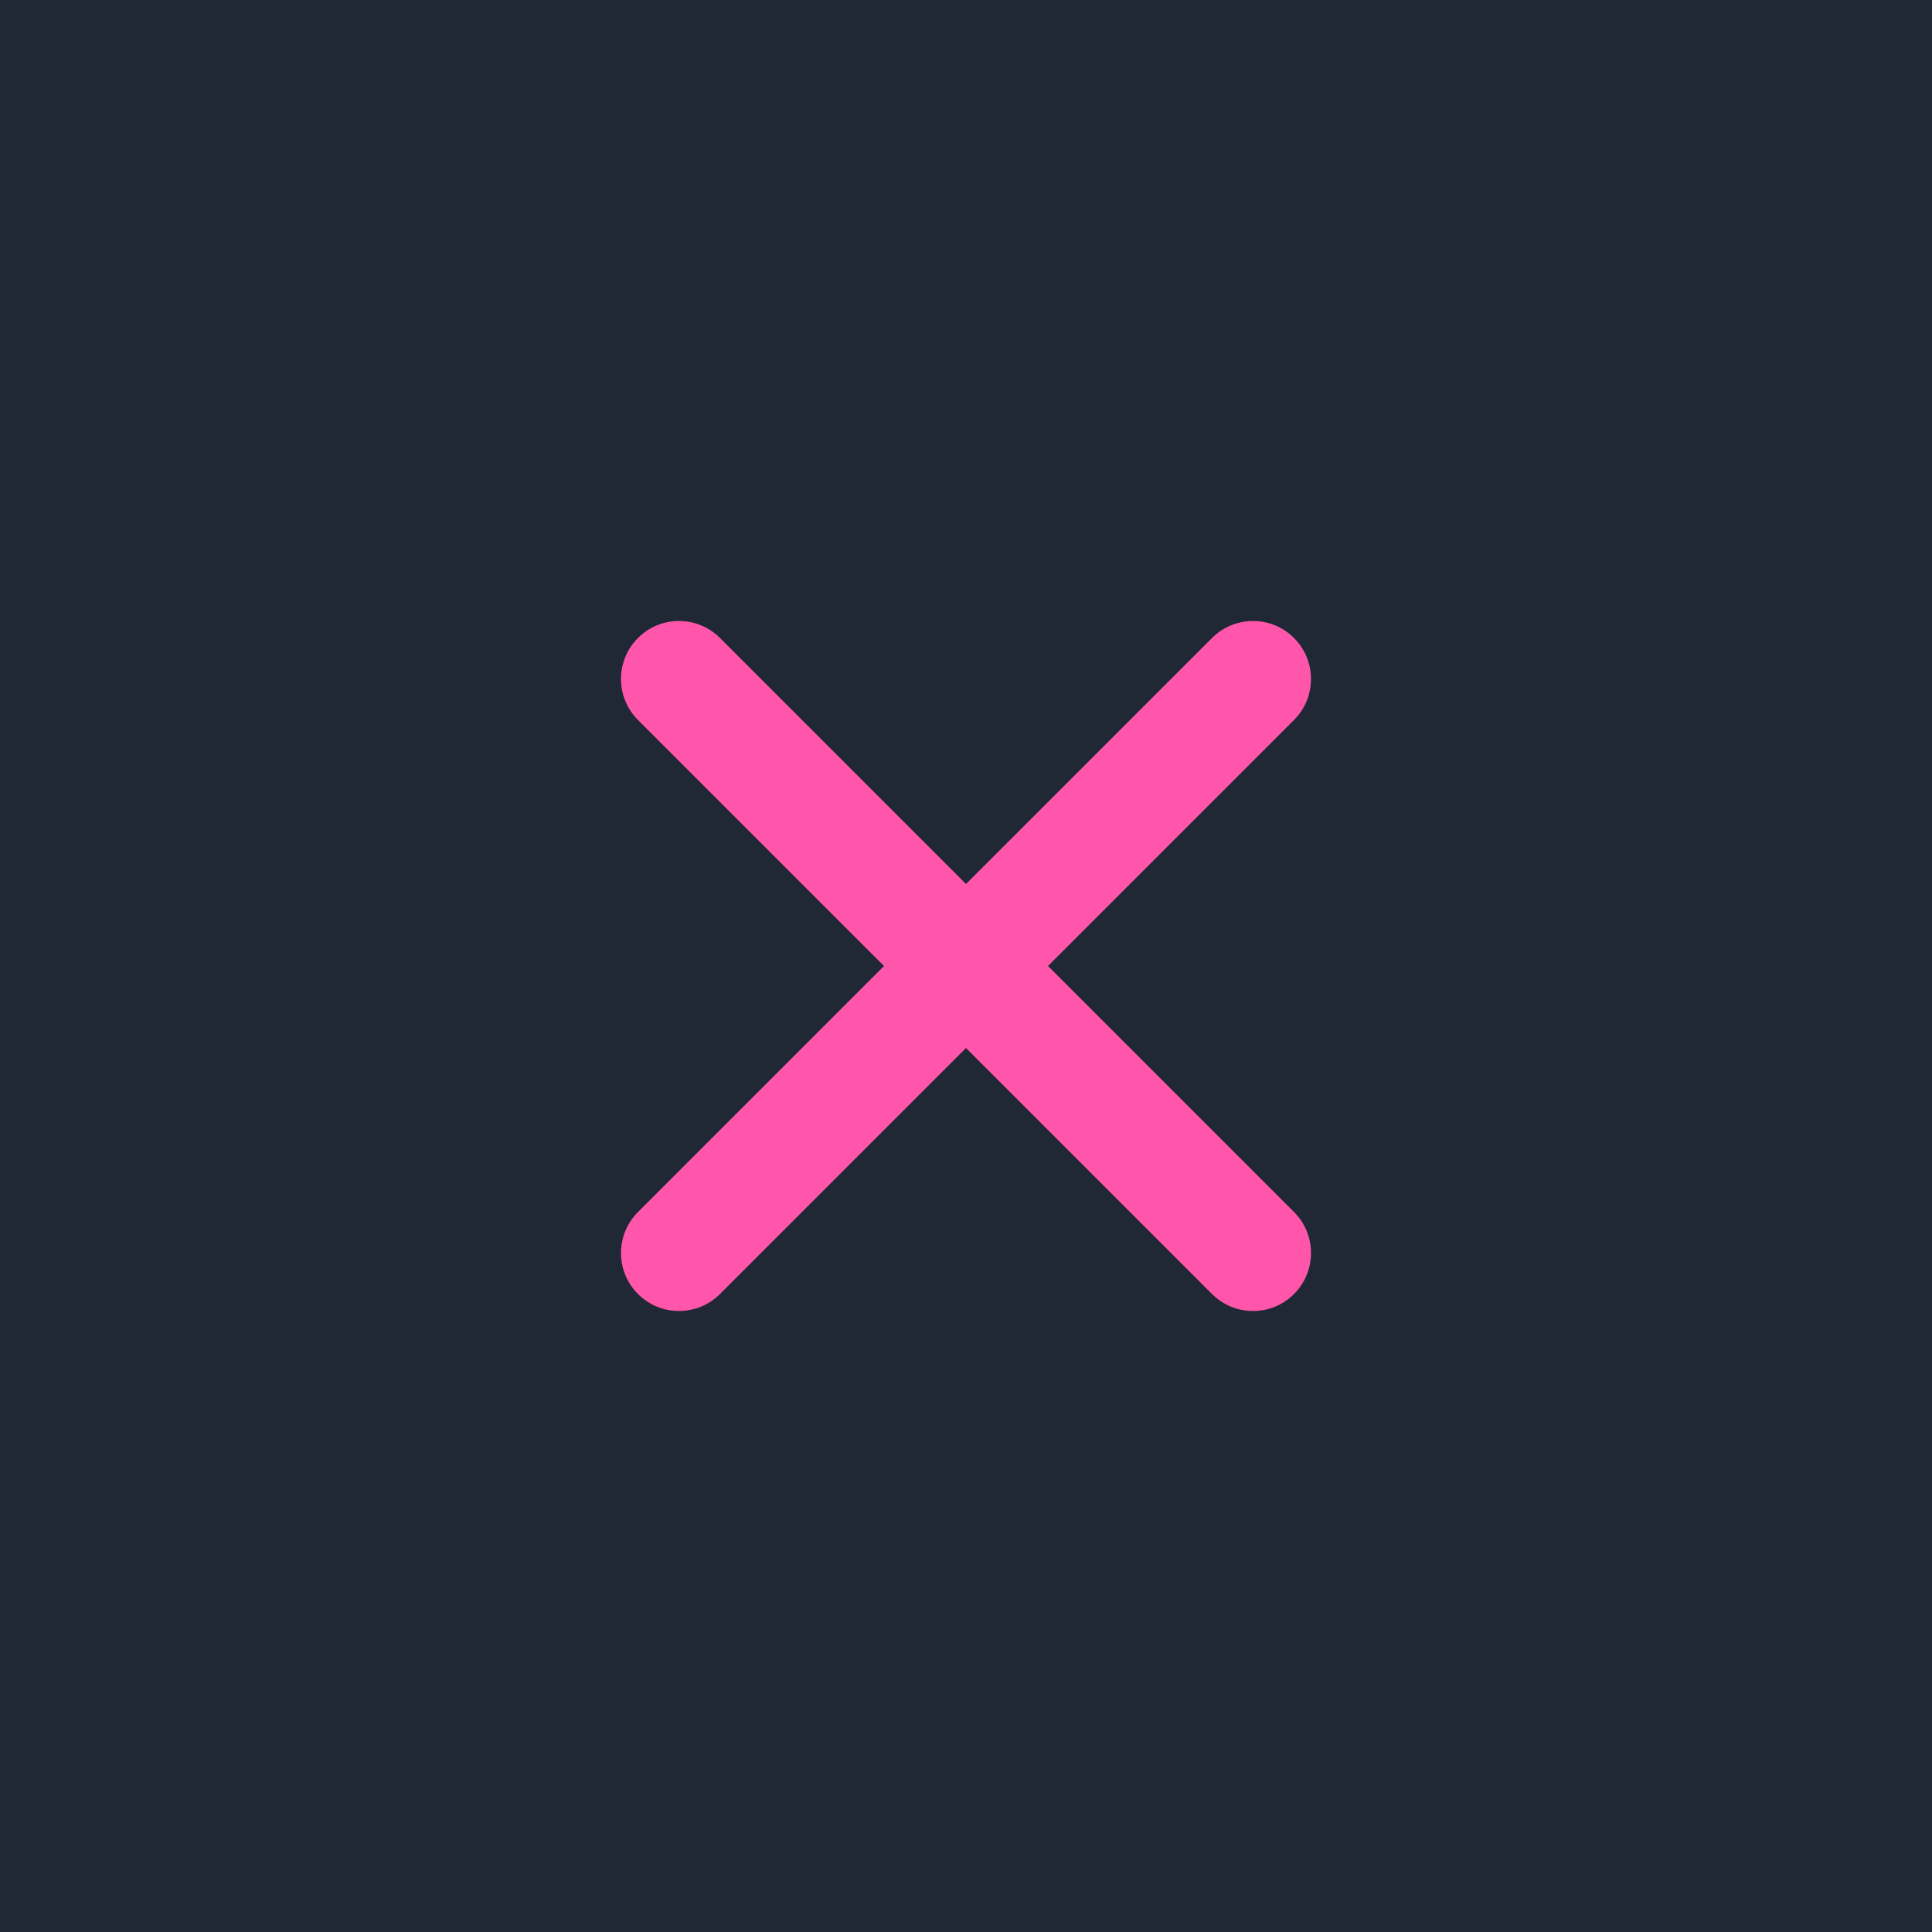
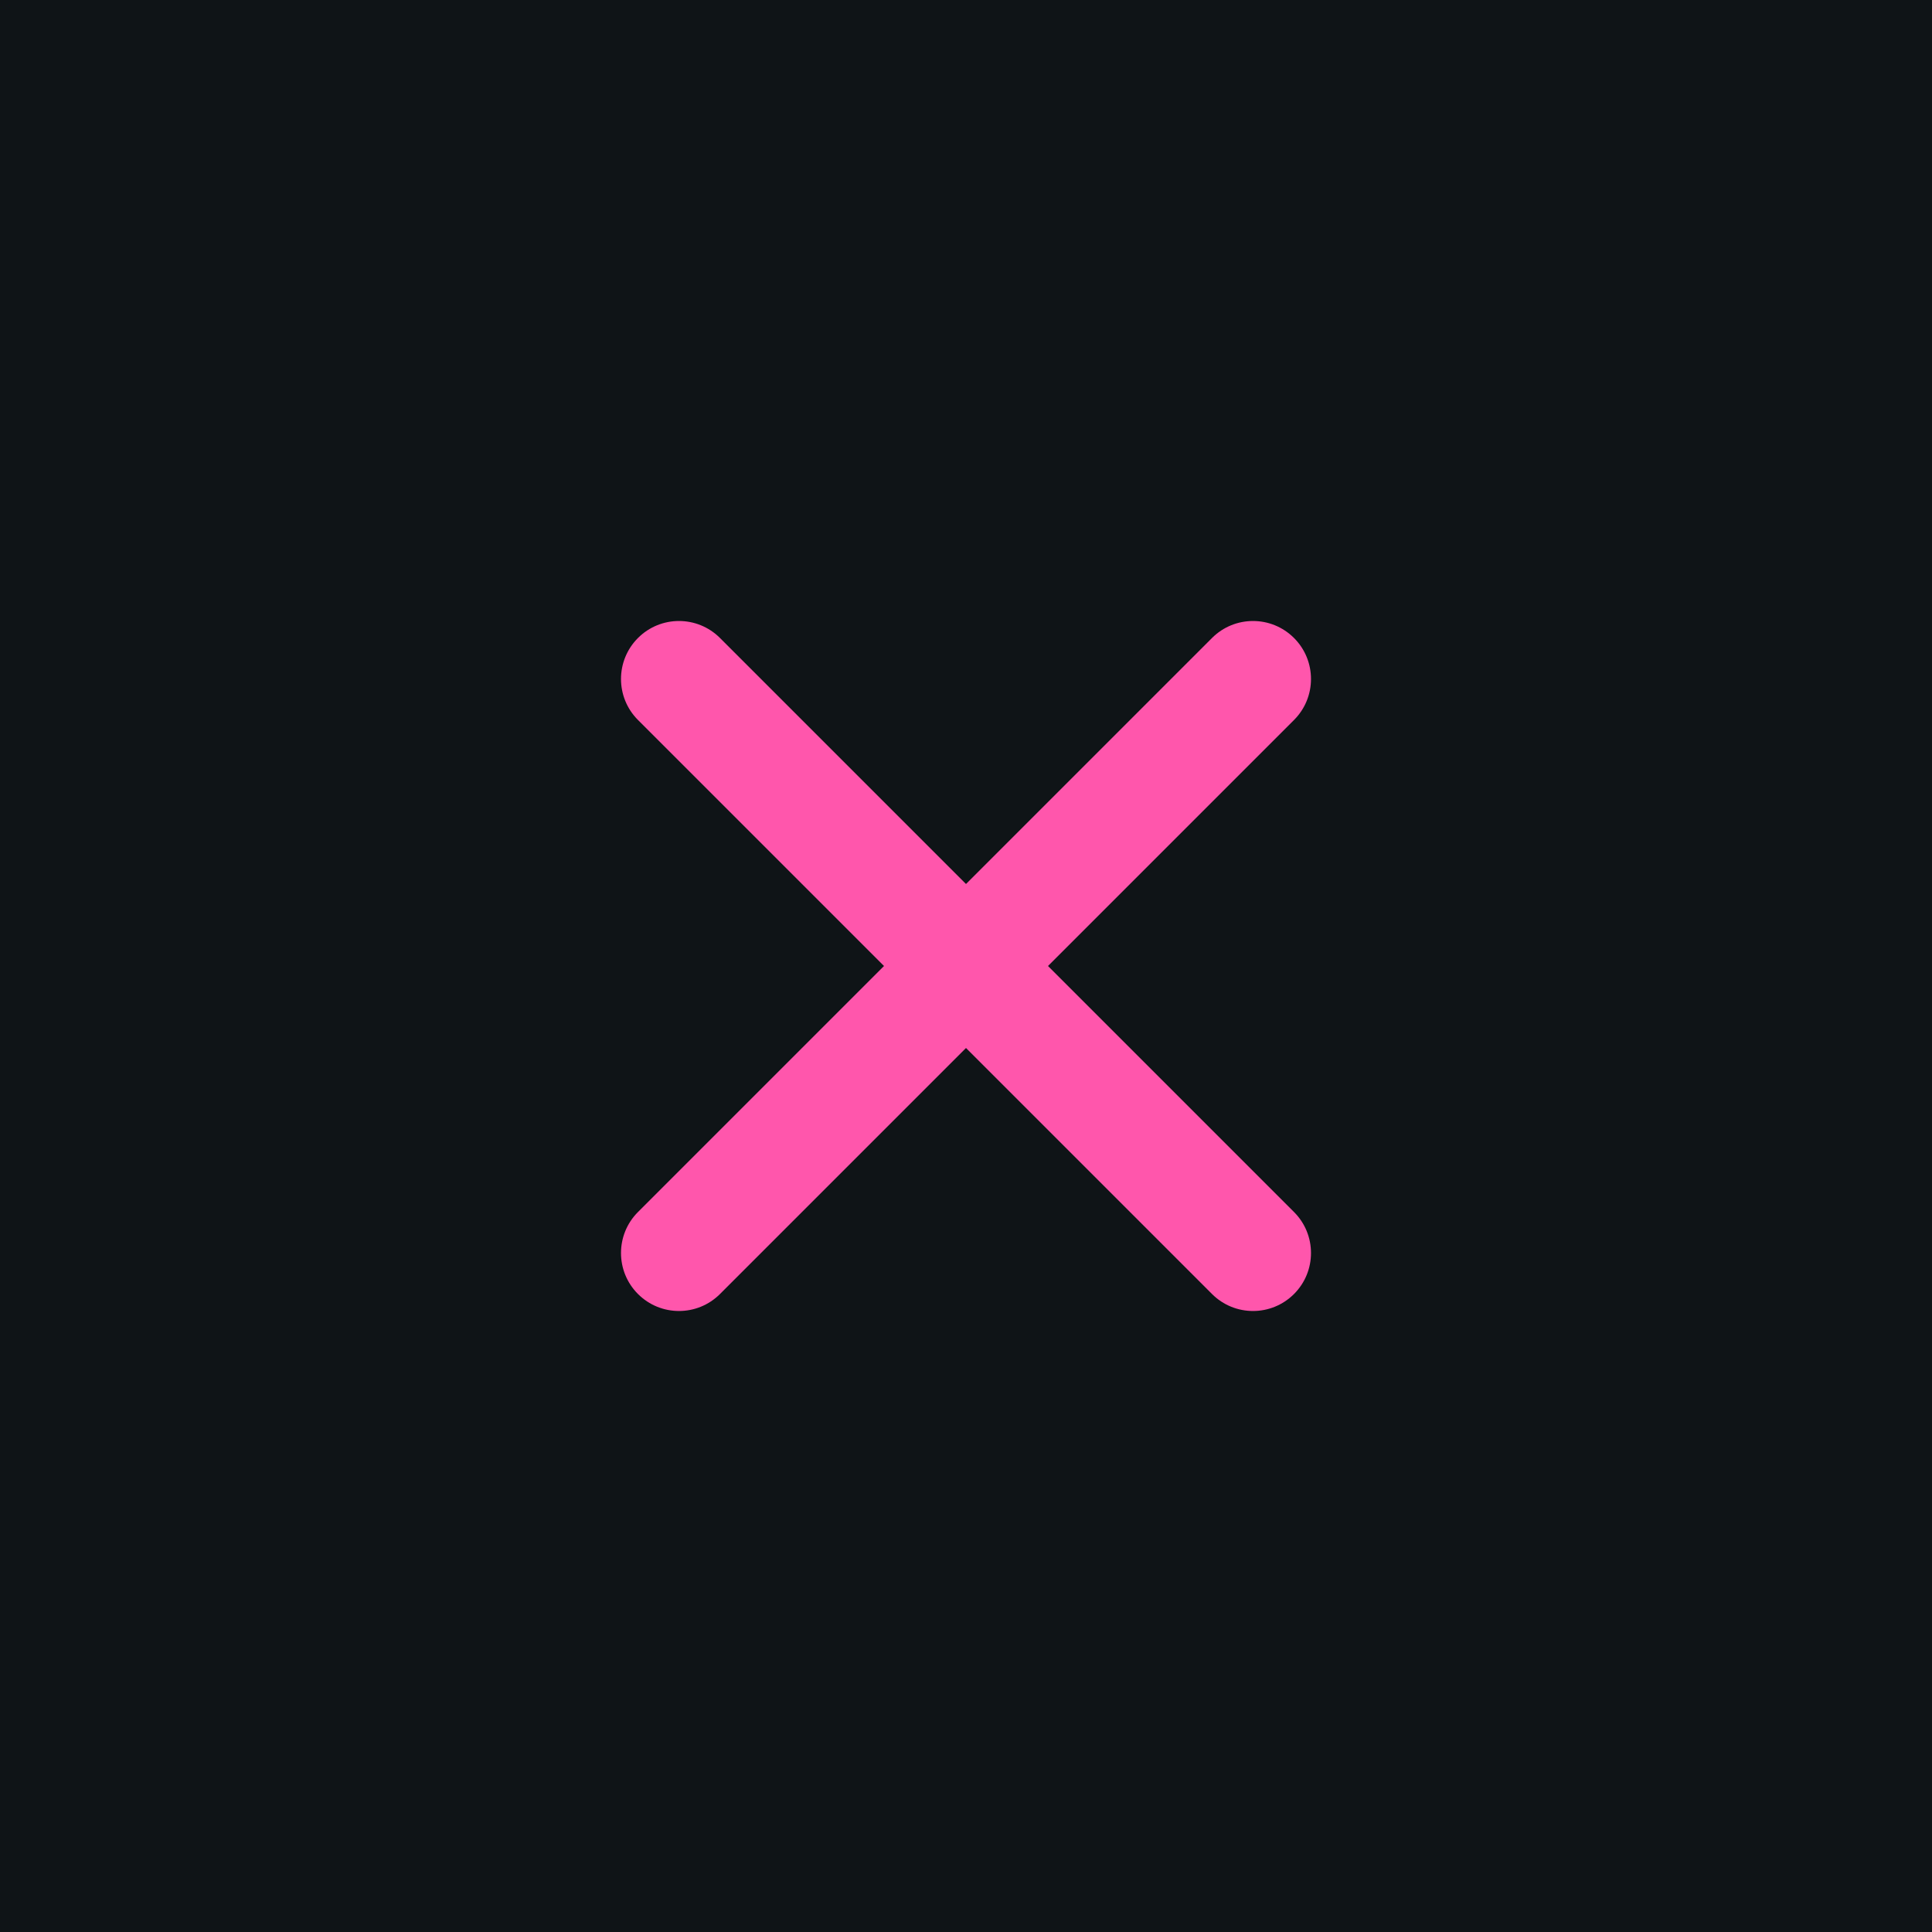
<svg xmlns="http://www.w3.org/2000/svg" width="28" height="28" viewBox="0 0 28 28" id="svg4142" version="1.1">
  <defs id="defs4144" />
  <g id="layer1" transform="translate(0,-1024.362)">
-     <rect style="opacity:1;fill:#202835;fill-opacity:1;fill-rule:evenodd;stroke:none;stroke-width:2.658;stroke-linecap:butt;stroke-linejoin:miter;stroke-miterlimit:4;stroke-dasharray:none;stroke-dashoffset:478.437;stroke-opacity:1" id="rect4741" width="28" height="30" x="0" y="1022.362" />
+     <rect style="opacity:1;fill:#0f1417;fill-opacity:1;fill-rule:evenodd;stroke:none;stroke-width:2.658;stroke-linecap:butt;stroke-linejoin:miter;stroke-miterlimit:4;stroke-dasharray:none;stroke-dashoffset:478.437;stroke-opacity:1" id="rect4741" width="28" height="30" x="0" y="1022.362" />
    <circle style="fill:#eceff1;fill-opacity:0.1;stroke:none;stroke-width:0.5;stroke-linejoin:miter;stroke-miterlimit:4;stroke-dasharray:none;stroke-opacity:1" id="path2994" cx="1038.059" cy="13.018" r="12" transform="rotate(90)" />
    <rect style="opacity:1;fill:#ffffff;fill-opacity:0.07;fill-rule:evenodd;stroke:none;stroke-width:2.745;stroke-linecap:butt;stroke-linejoin:miter;stroke-miterlimit:4;stroke-dasharray:none;stroke-dashoffset:478.437;stroke-opacity:1" id="rect4139" width="28" height="1" x="0" y="1020.362" />
    <g transform="matrix(0.04695227,0,0,0.04695232,8.999988,1033.362)" id="Close" style="fill:#bf616a;fill-opacity:1">
      <path style="clip-rule:evenodd;fill:#ff56ac;fill-opacity:1;fill-rule:evenodd" d="M 131.804,106.491 207.74,30.555 c 6.99,-6.99 6.99,-18.323 0,-25.312 -6.99,-6.99 -18.322,-6.99 -25.312,0 L 106.491,81.18 30.554,5.242 c -6.99,-6.99 -18.322,-6.99 -25.312,0 -6.989,6.99 -6.989,18.323 0,25.312 L 81.179,106.49 5.242,182.427 c -6.989,6.99 -6.989,18.323 0,25.312 6.99,6.99 18.322,6.99 25.312,0 l 75.937,-75.937 75.937,75.937 c 6.989,6.99 18.322,6.99 25.312,0 6.99,-6.99 6.99,-18.322 0,-25.312 z" id="path914" />
    </g>
  </g>
</svg>
